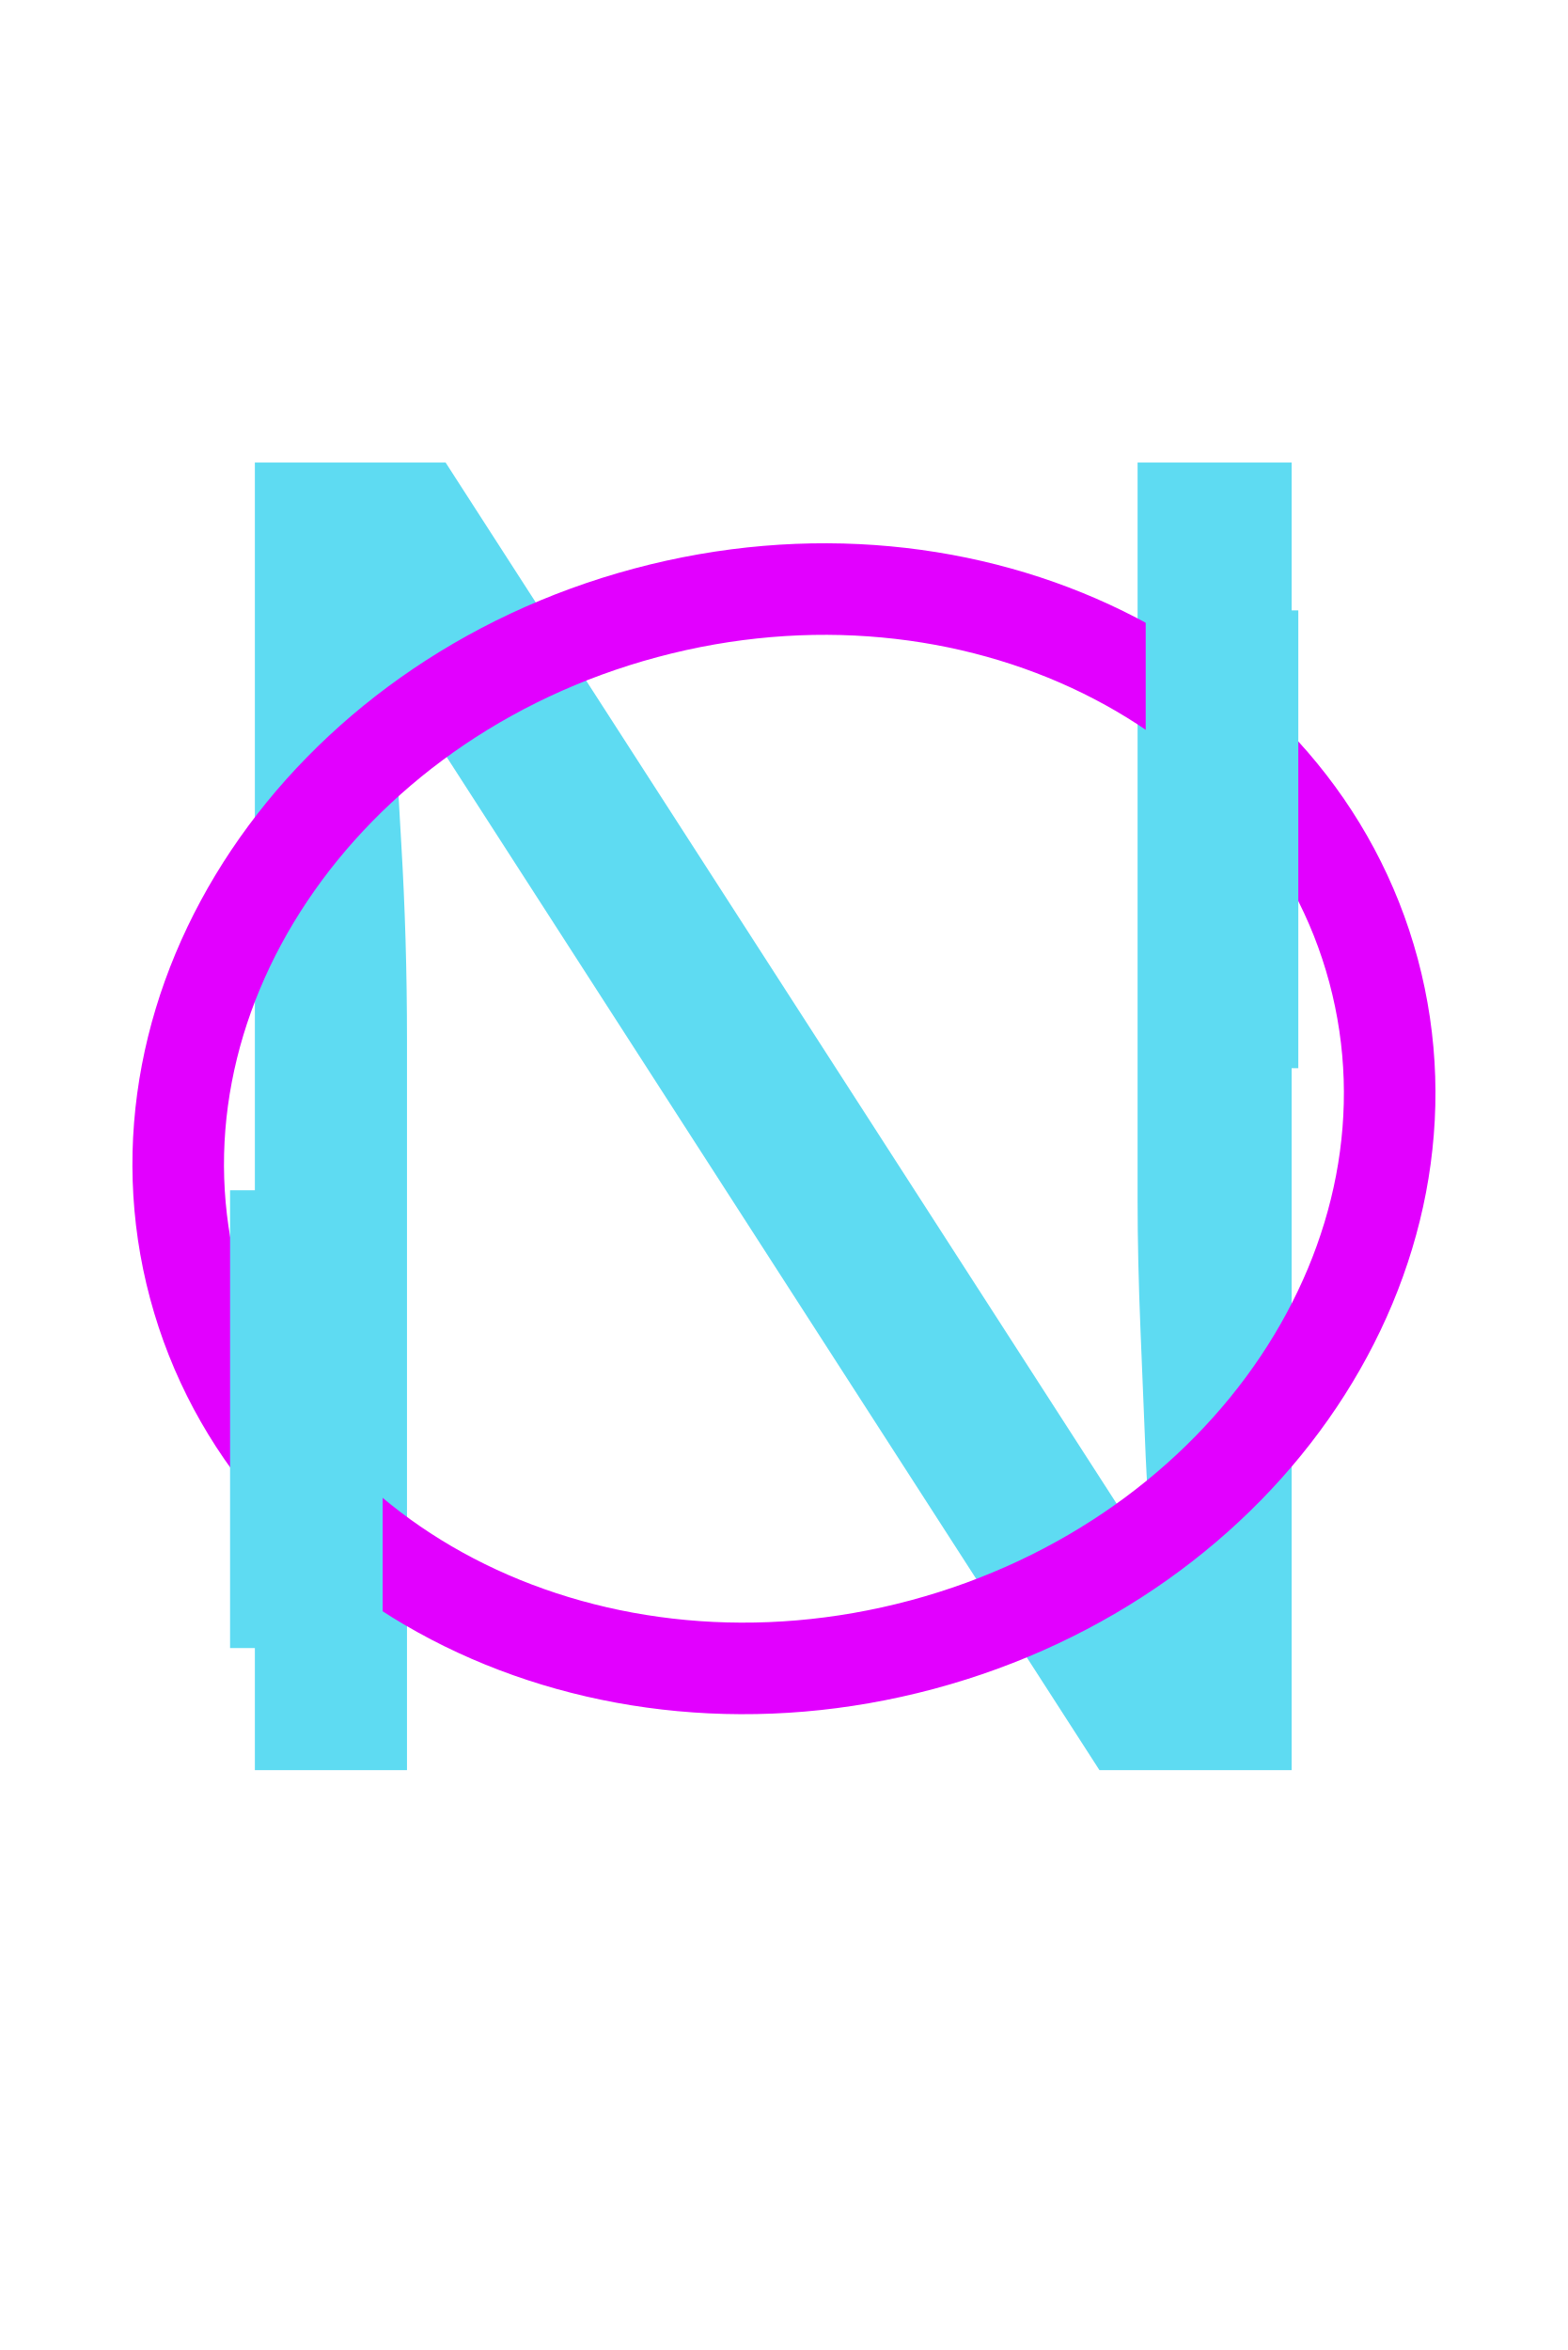
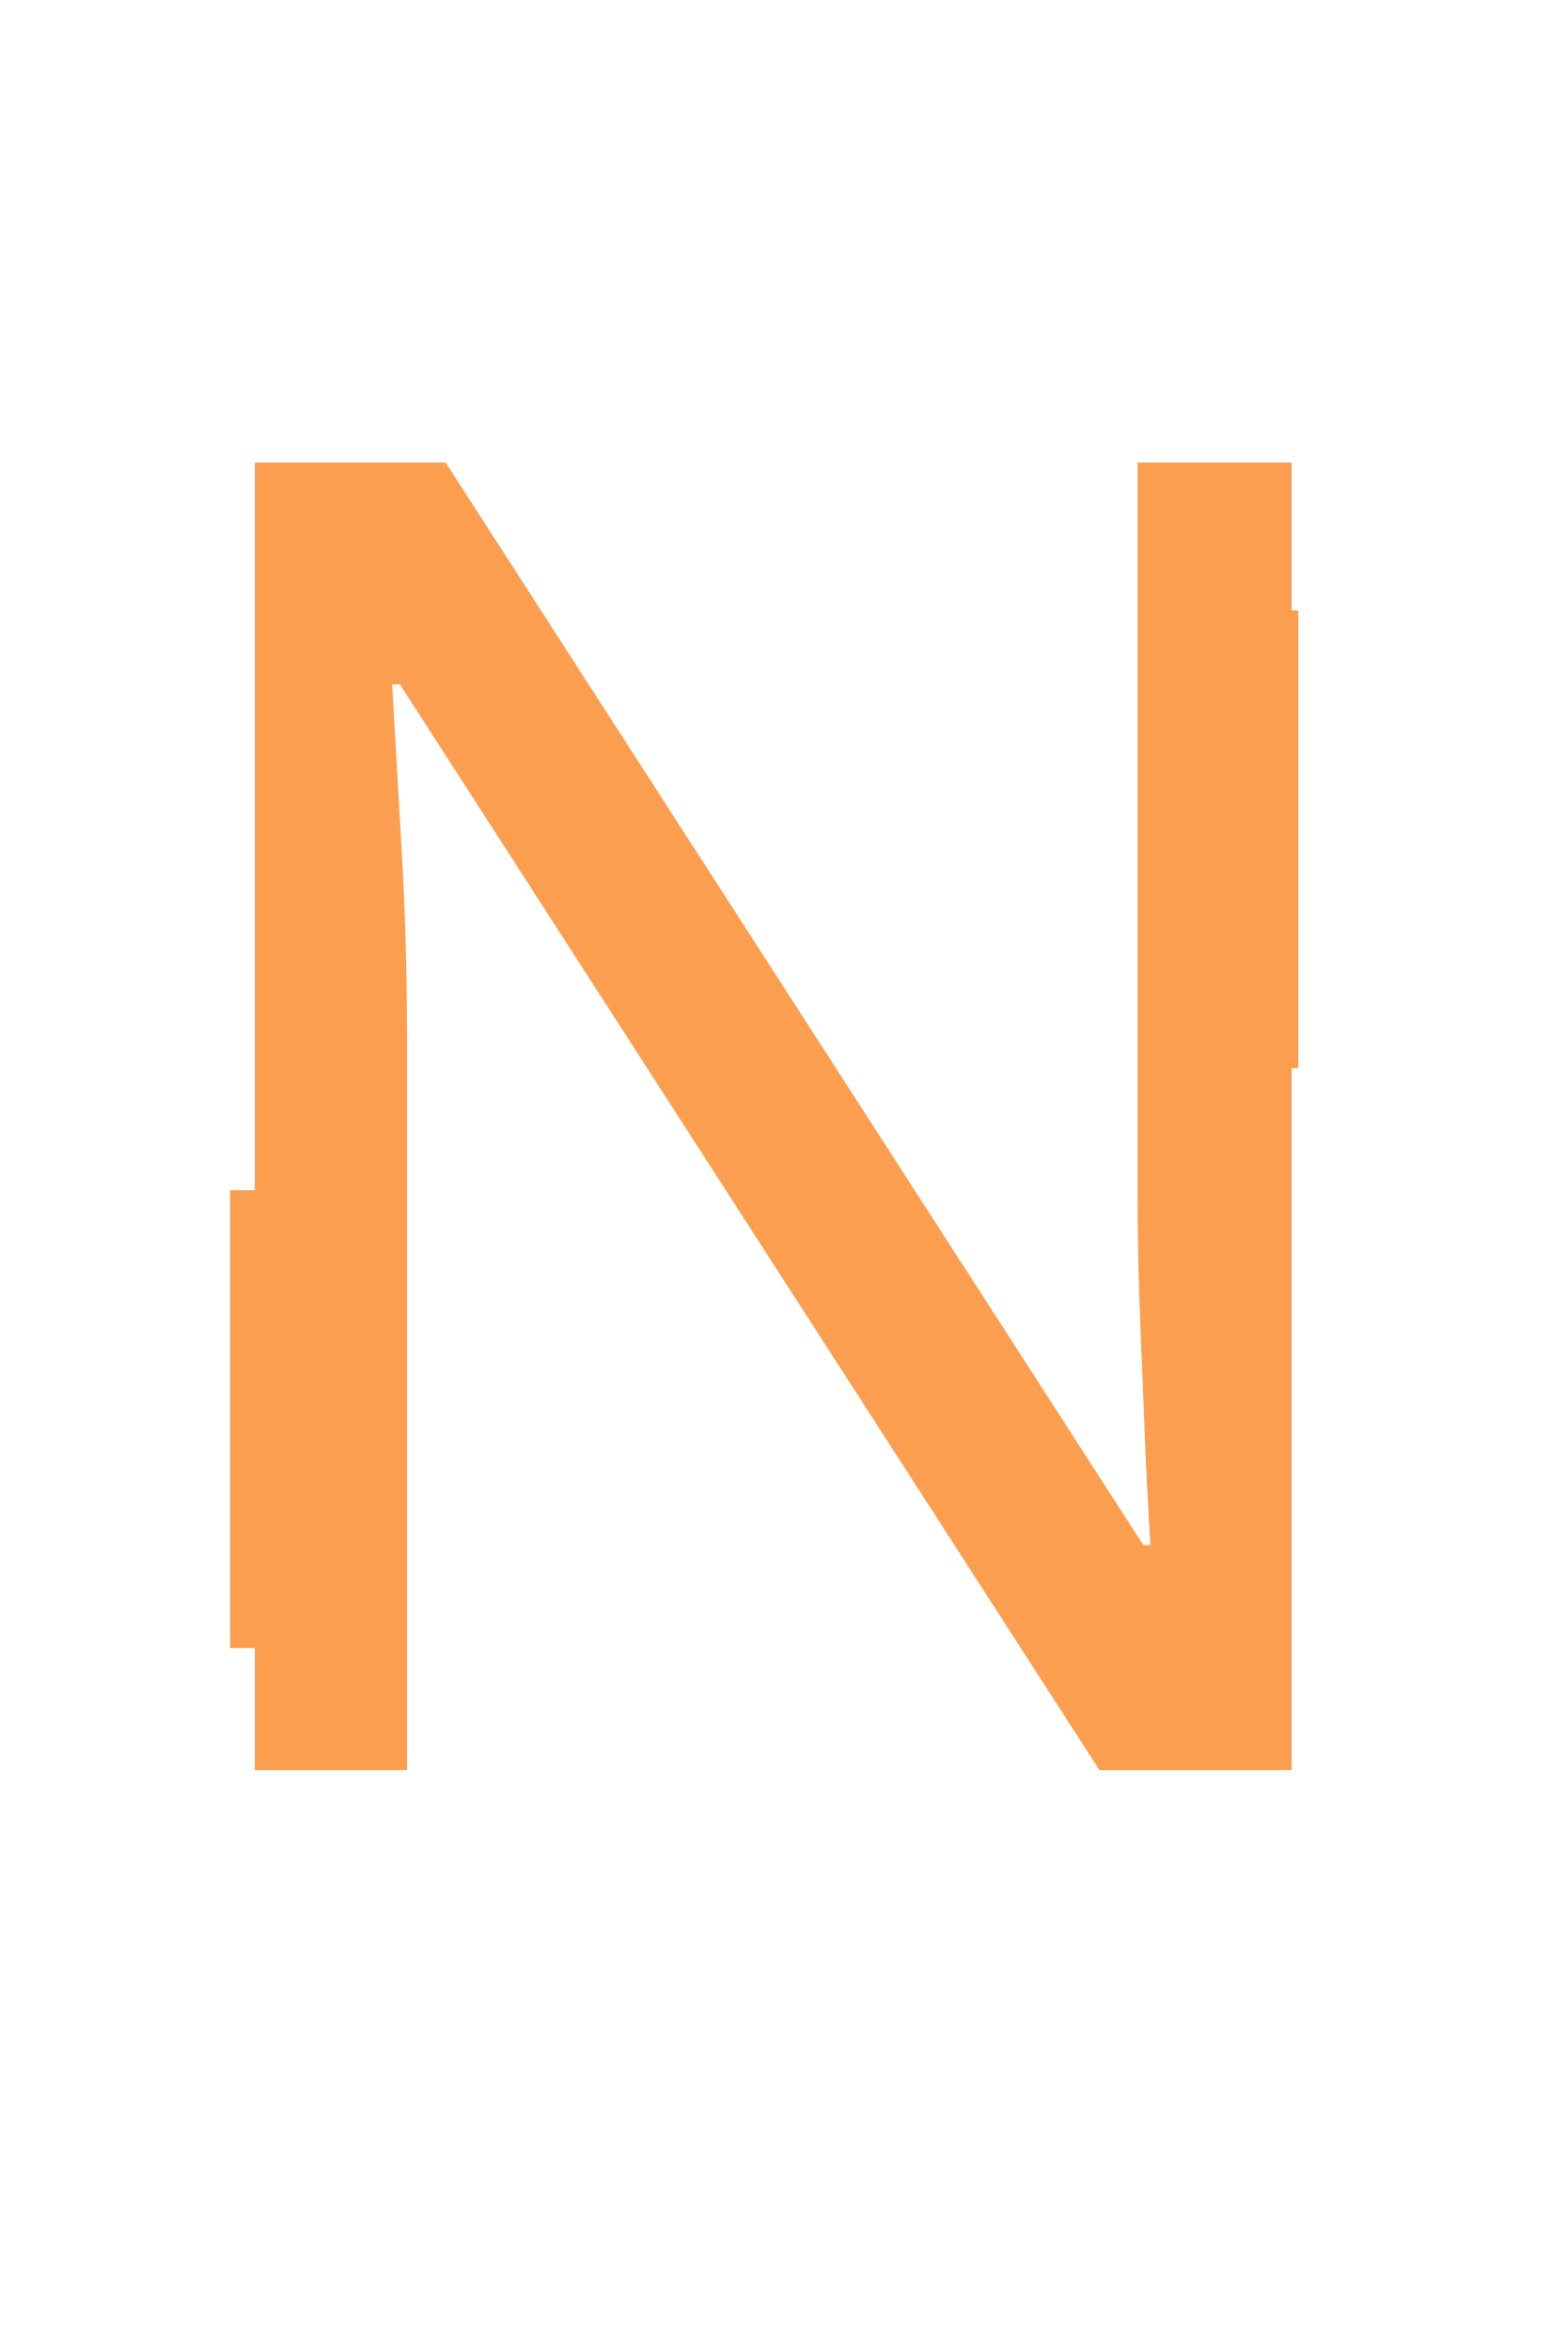
<svg xmlns="http://www.w3.org/2000/svg" width="51.37" height="77" viewBox="0 0 51.37 77">
-   <text id="N" transform="translate(2.538 58)" fill="#5edbf2" font-size="60" font-family="Silom">
+   <text id="N" transform="translate(2.538 58)" fill="#FC9E4F" font-size="60" font-family="Silom">
    <tspan x="0" y="0">N</tspan>
  </text>
-   <g id="Ellipse_2" data-name="Ellipse 2" transform="translate(41.535 13.067) rotate(75)" fill="none" stroke="#e200ff" stroke-width="3">
-     <ellipse cx="19" cy="21.5" rx="19" ry="21.5" stroke="none" />
-     <ellipse cx="19" cy="21.5" rx="17.5" ry="20" fill="none" />
-   </g>
-   <rect id="Rectangle_3" data-name="Rectangle 3" width="5" height="15" transform="translate(37.538 20)" fill="#5edbf2" />
-   <rect id="Rectangle_4" data-name="Rectangle 4" width="5" height="15" transform="translate(7.538 39)" fill="#5edbf2" />
+   <rect id="Rectangle_3" data-name="Rectangle 3" width="5" height="15" transform="translate(37.538 20)" fill="#FC9E4F" />
+   <rect id="Rectangle_4" data-name="Rectangle 4" width="5" height="15" transform="translate(7.538 39)" fill="#FC9E4F" />
</svg>
